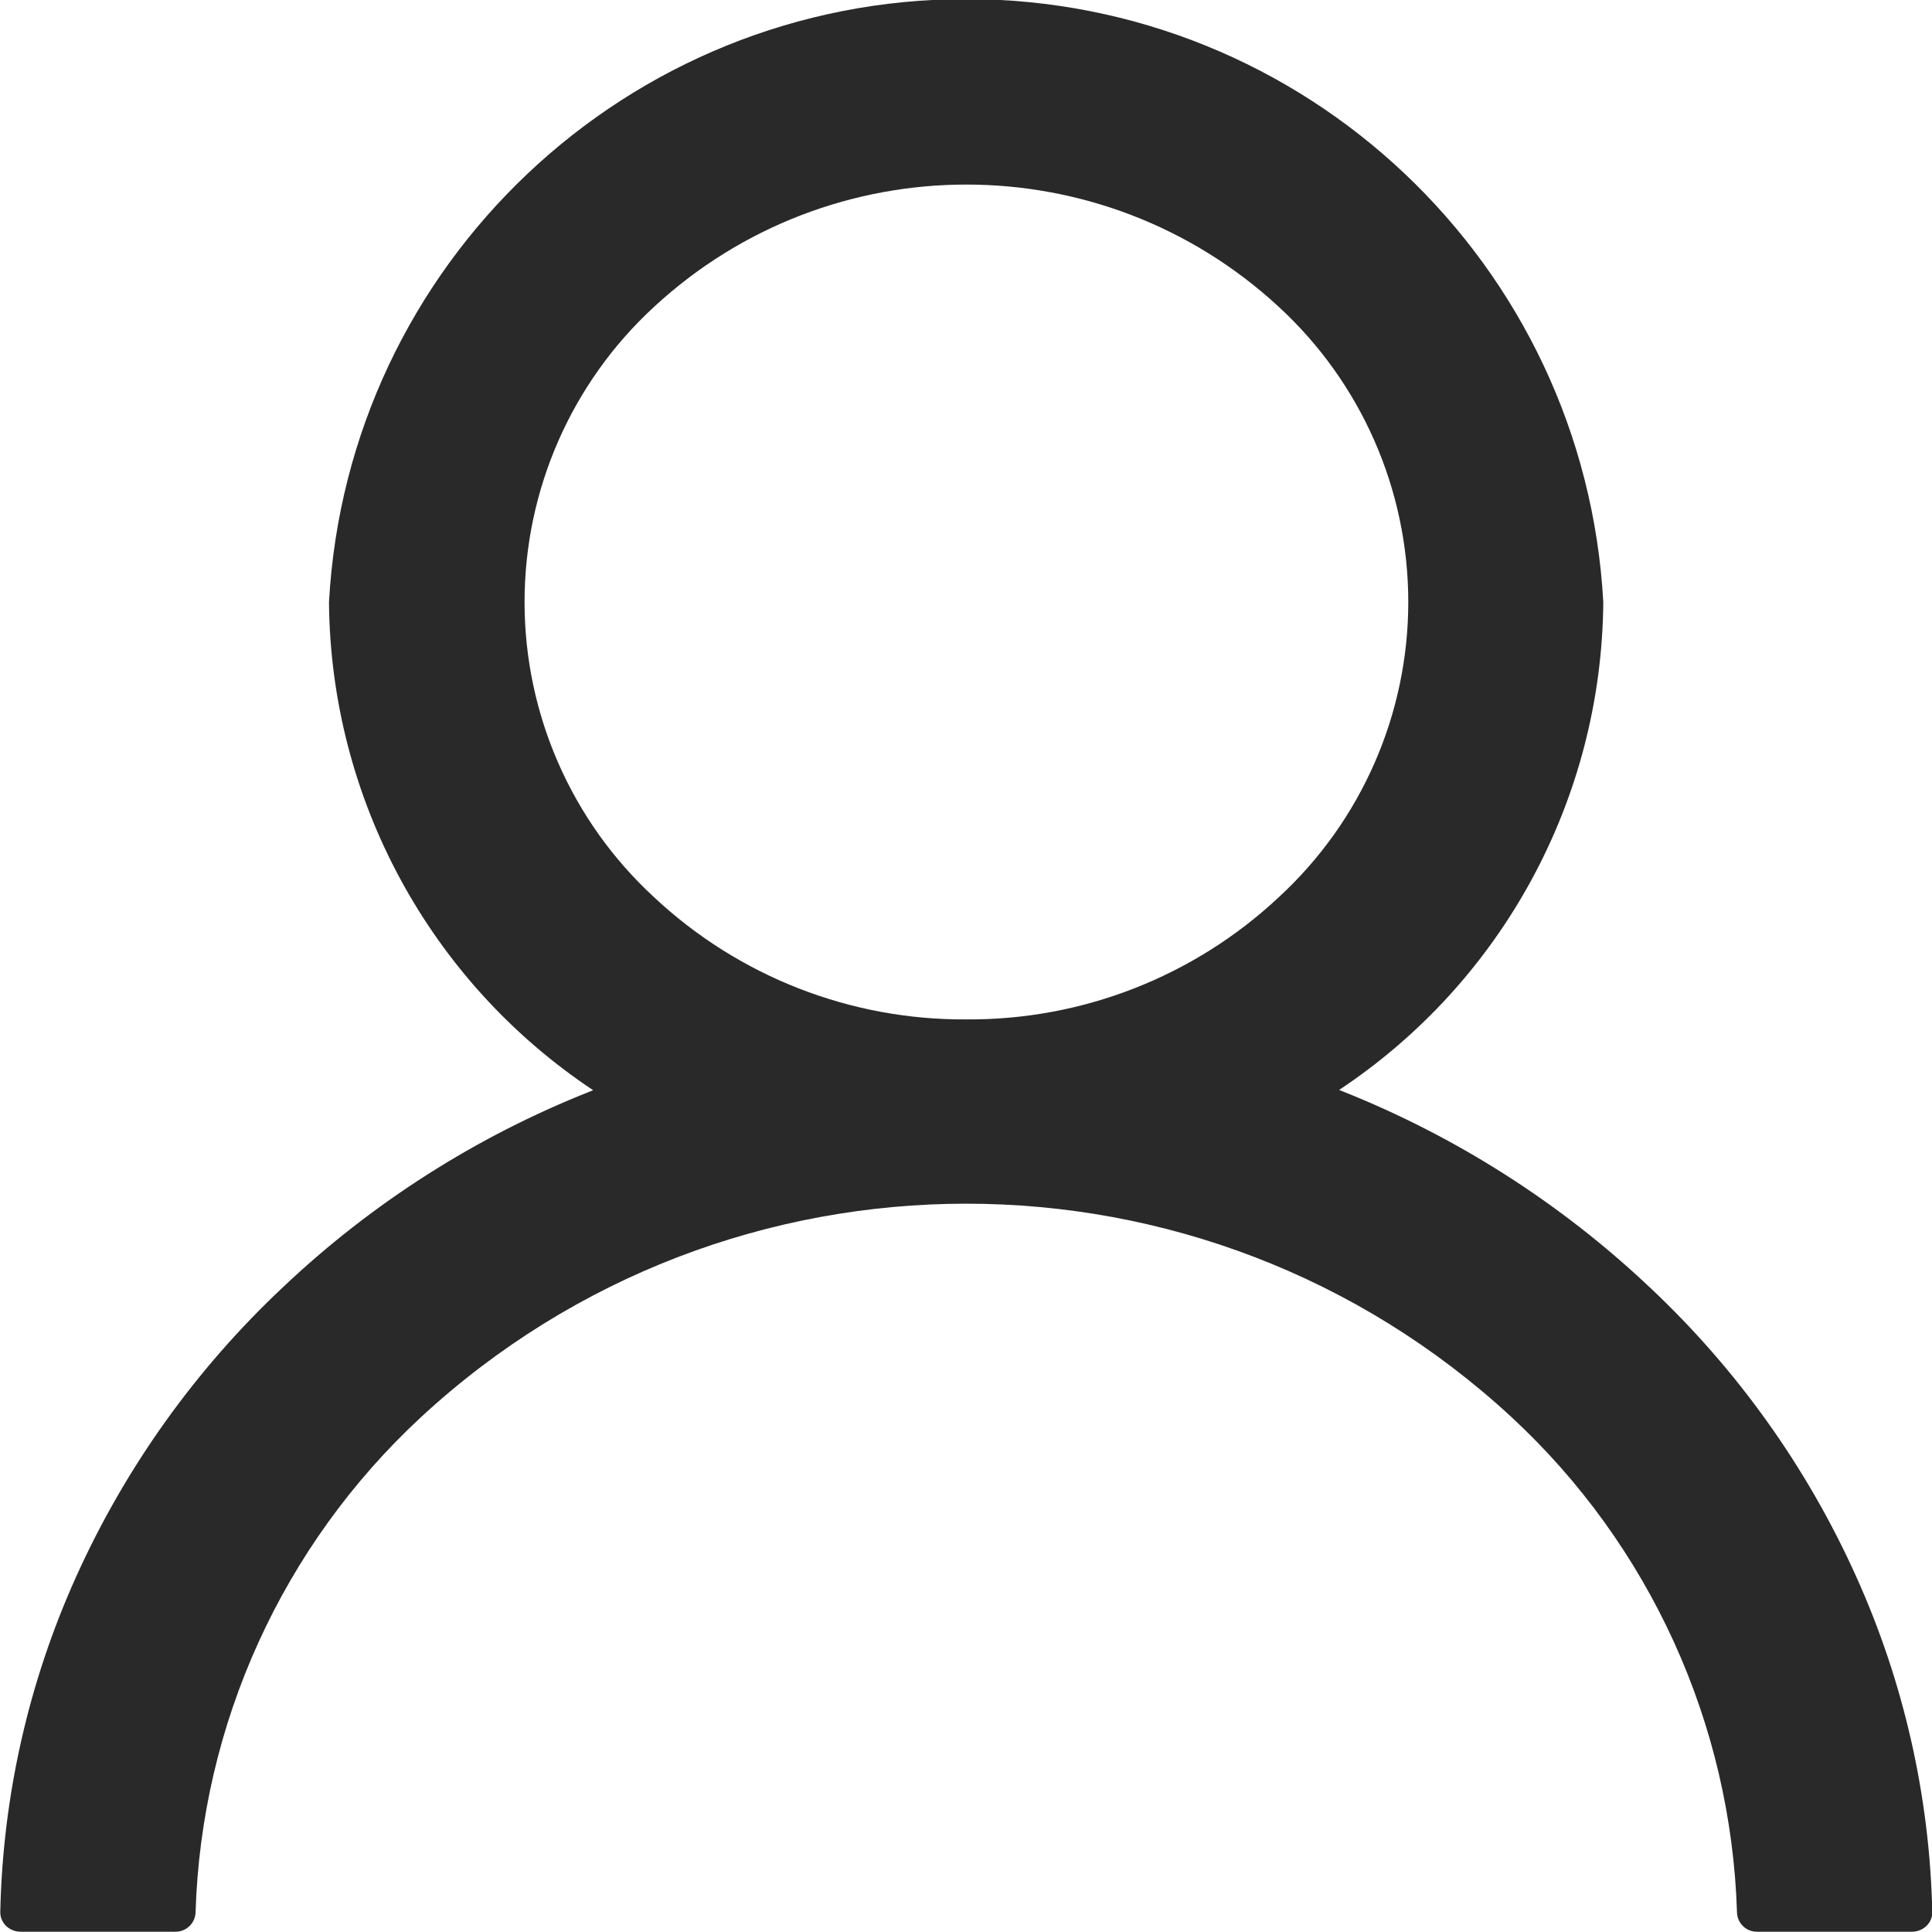
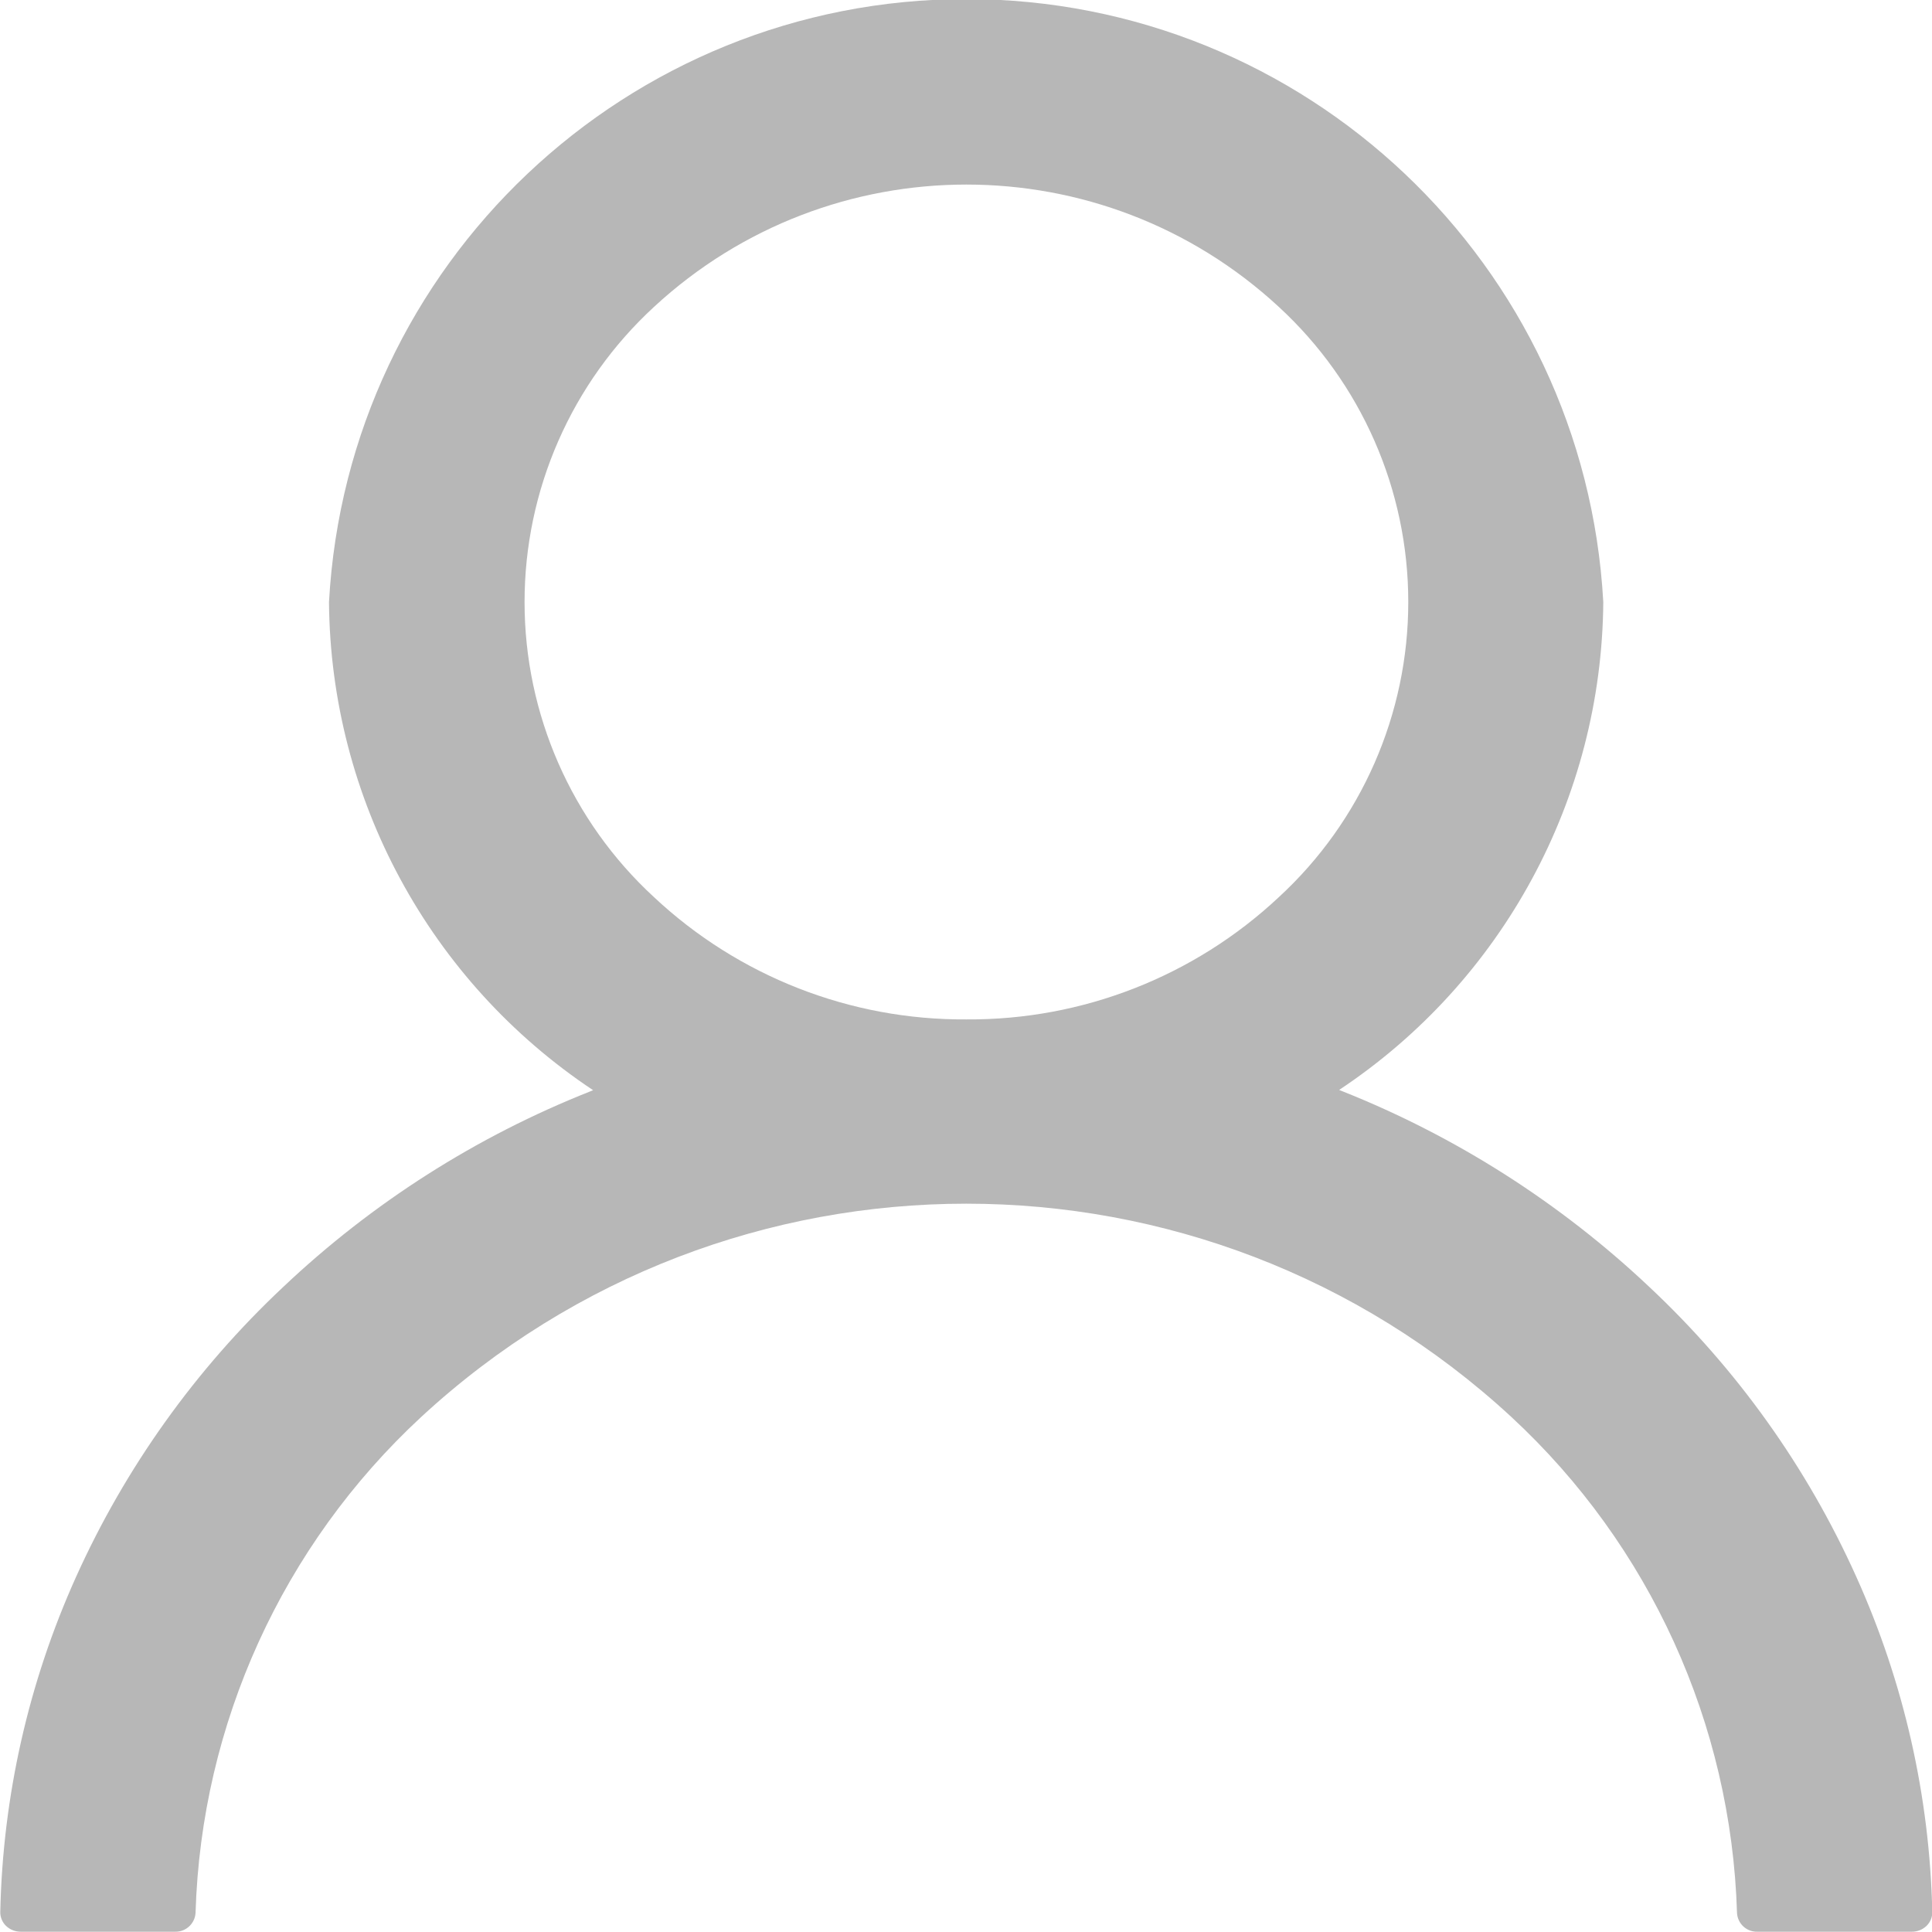
- <svg xmlns="http://www.w3.org/2000/svg" fill="#292929" width="14" height="14" viewBox="0 0 14 14">
+ <svg xmlns="http://www.w3.org/2000/svg" fill="#B7B7B7" width="14" height="14" viewBox="0 0 14 14">
  <path id="Контур_63756" d="M149.448,125.425a6.571,6.571,0,0,0-1.5-2.1,7.029,7.029,0,0,0-2.225-1.418l-.022-.009a4.283,4.283,0,0,0,1.914-3.535,4.624,4.624,0,0,0-9.234,0,4.289,4.289,0,0,0,1.914,3.537l-.022.009a6.969,6.969,0,0,0-2.225,1.418,6.6,6.6,0,0,0-1.5,2.1,6.231,6.231,0,0,0-.549,2.429.137.137,0,0,0,.042.1.153.153,0,0,0,.107.042h1.117a.145.145,0,0,0,.149-.137,5.108,5.108,0,0,1,1.635-3.593,5.82,5.82,0,0,1,7.9,0,5.108,5.108,0,0,1,1.635,3.593.144.144,0,0,0,.149.137h1.117a.153.153,0,0,0,.107-.042.137.137,0,0,0,.042-.1A6.247,6.247,0,0,0,149.448,125.425ZM143,121.387a3.278,3.278,0,0,1-2.264-.886,2.907,2.907,0,0,1,0-4.277,3.334,3.334,0,0,1,4.528,0,2.907,2.907,0,0,1,0,4.277A3.278,3.278,0,0,1,143,121.387Z" transform="translate(-135.997 -114)" />
</svg>
